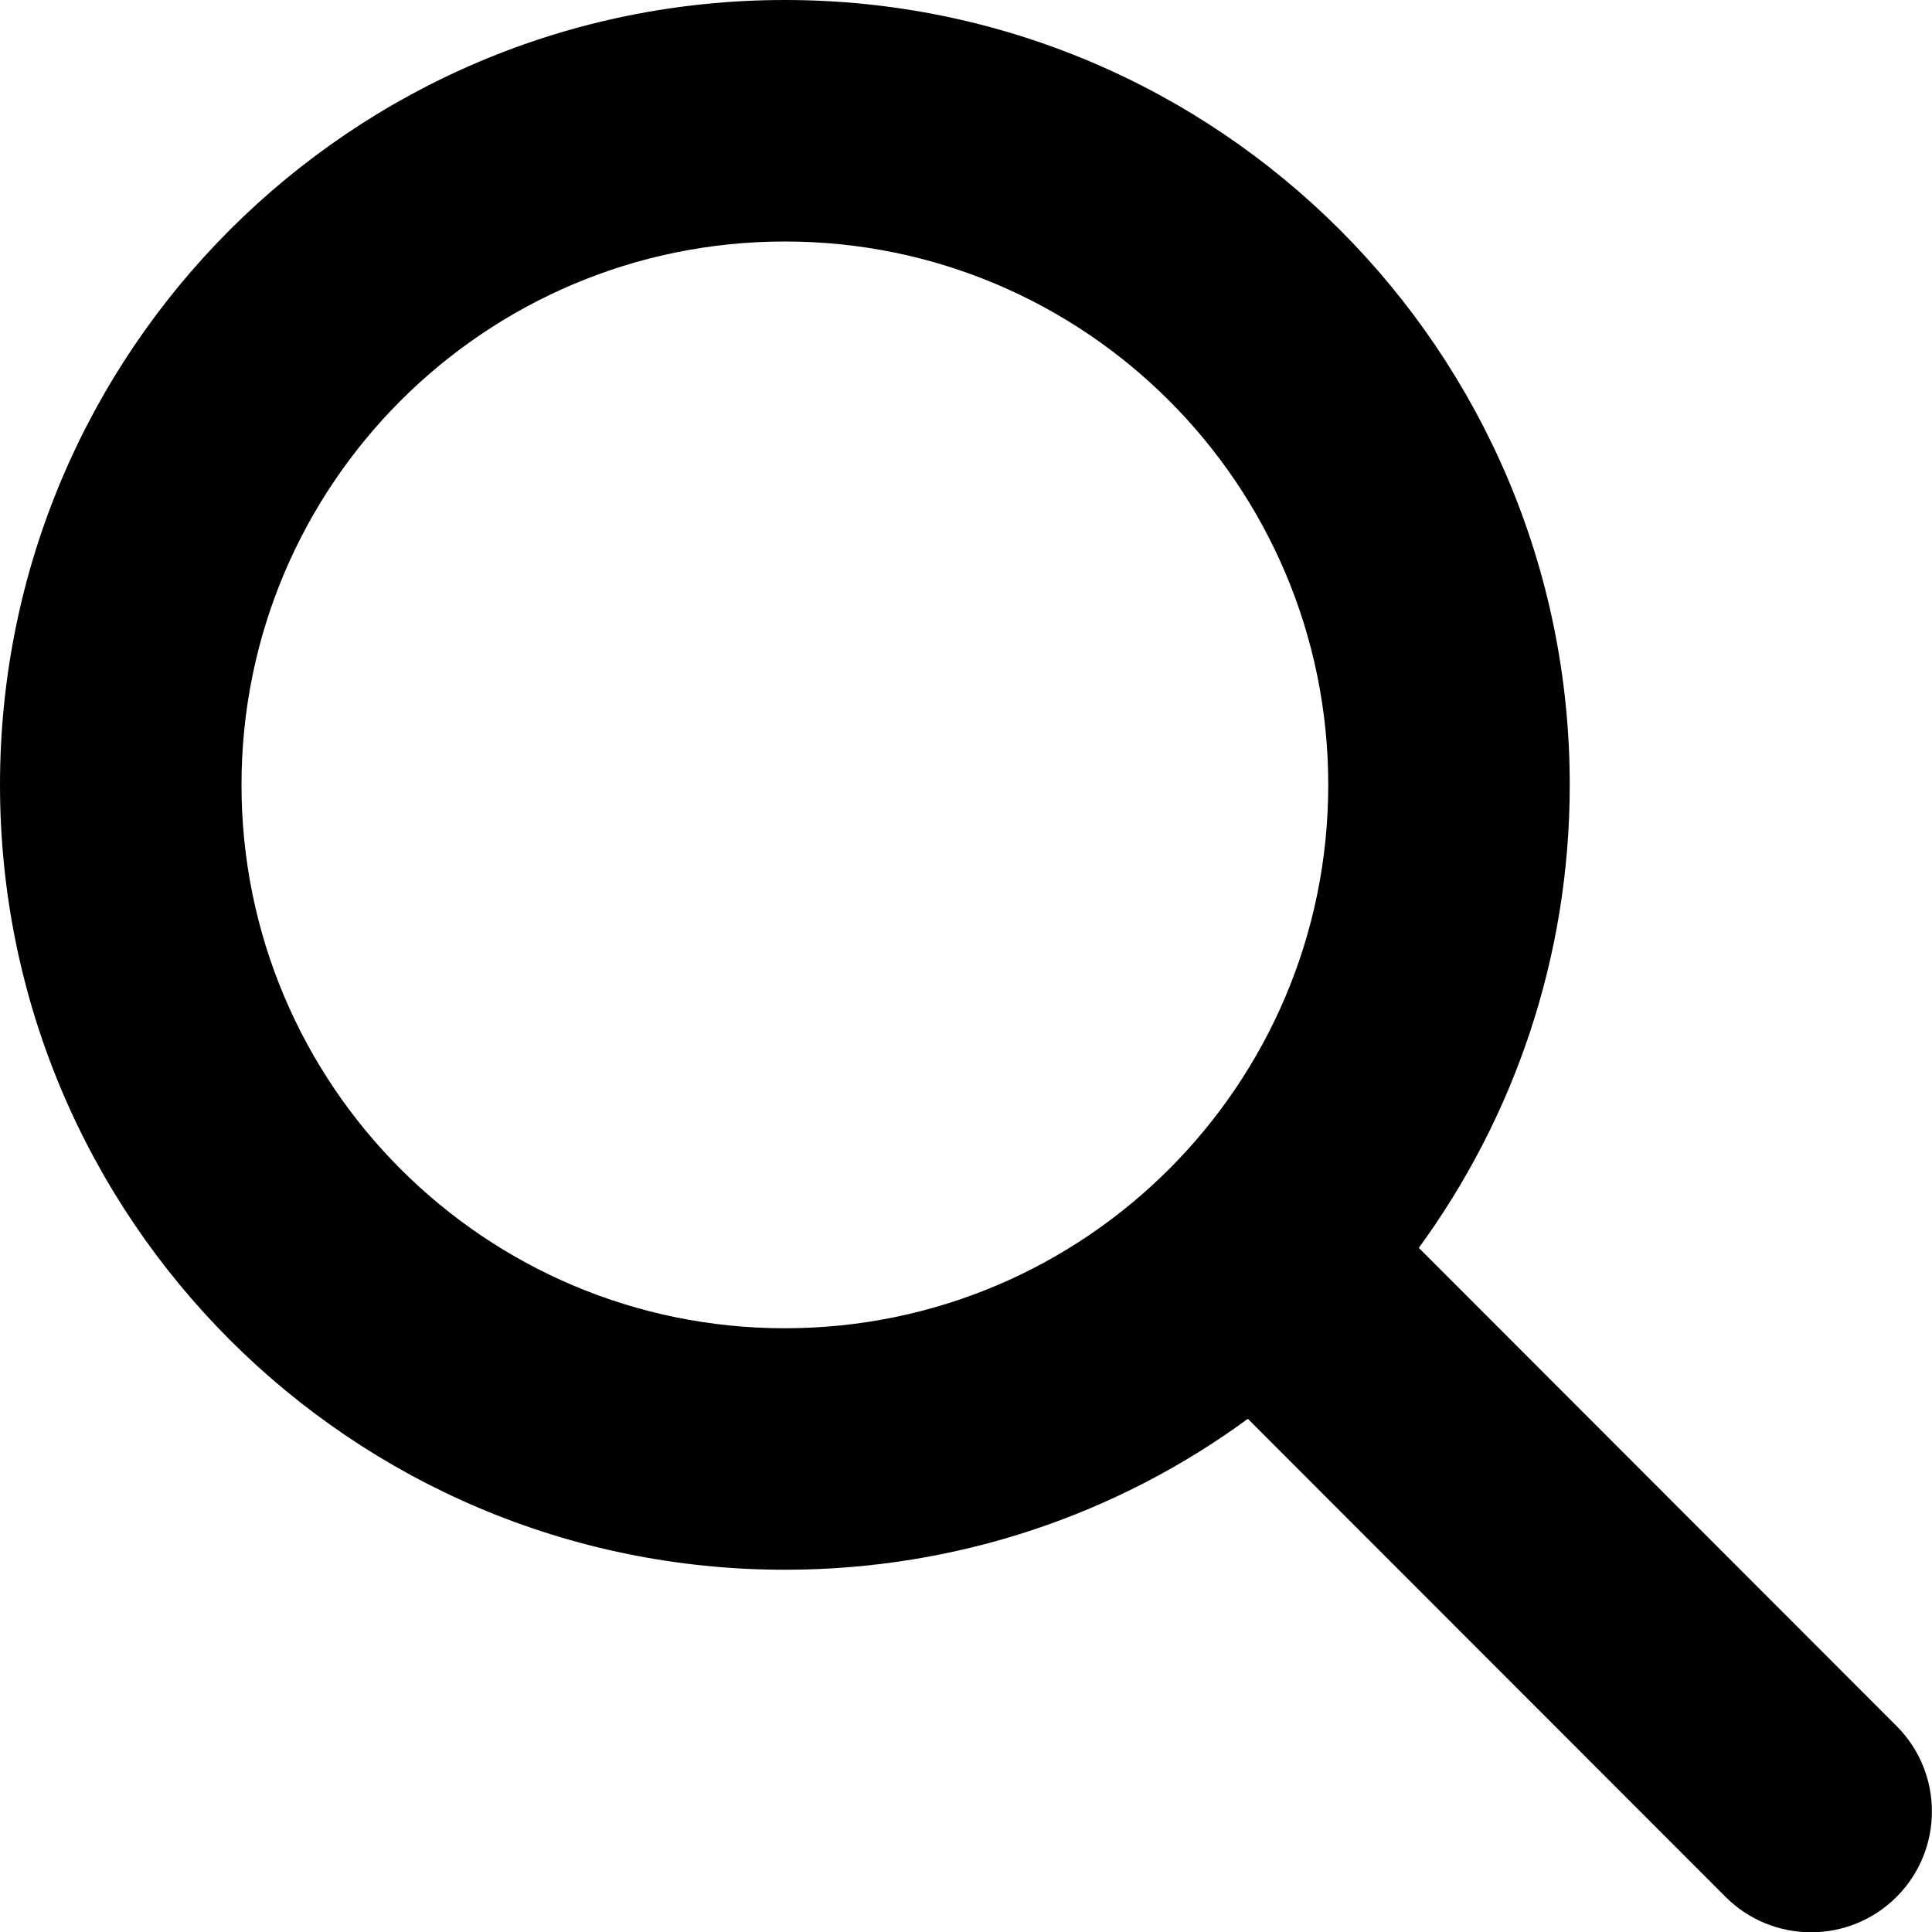
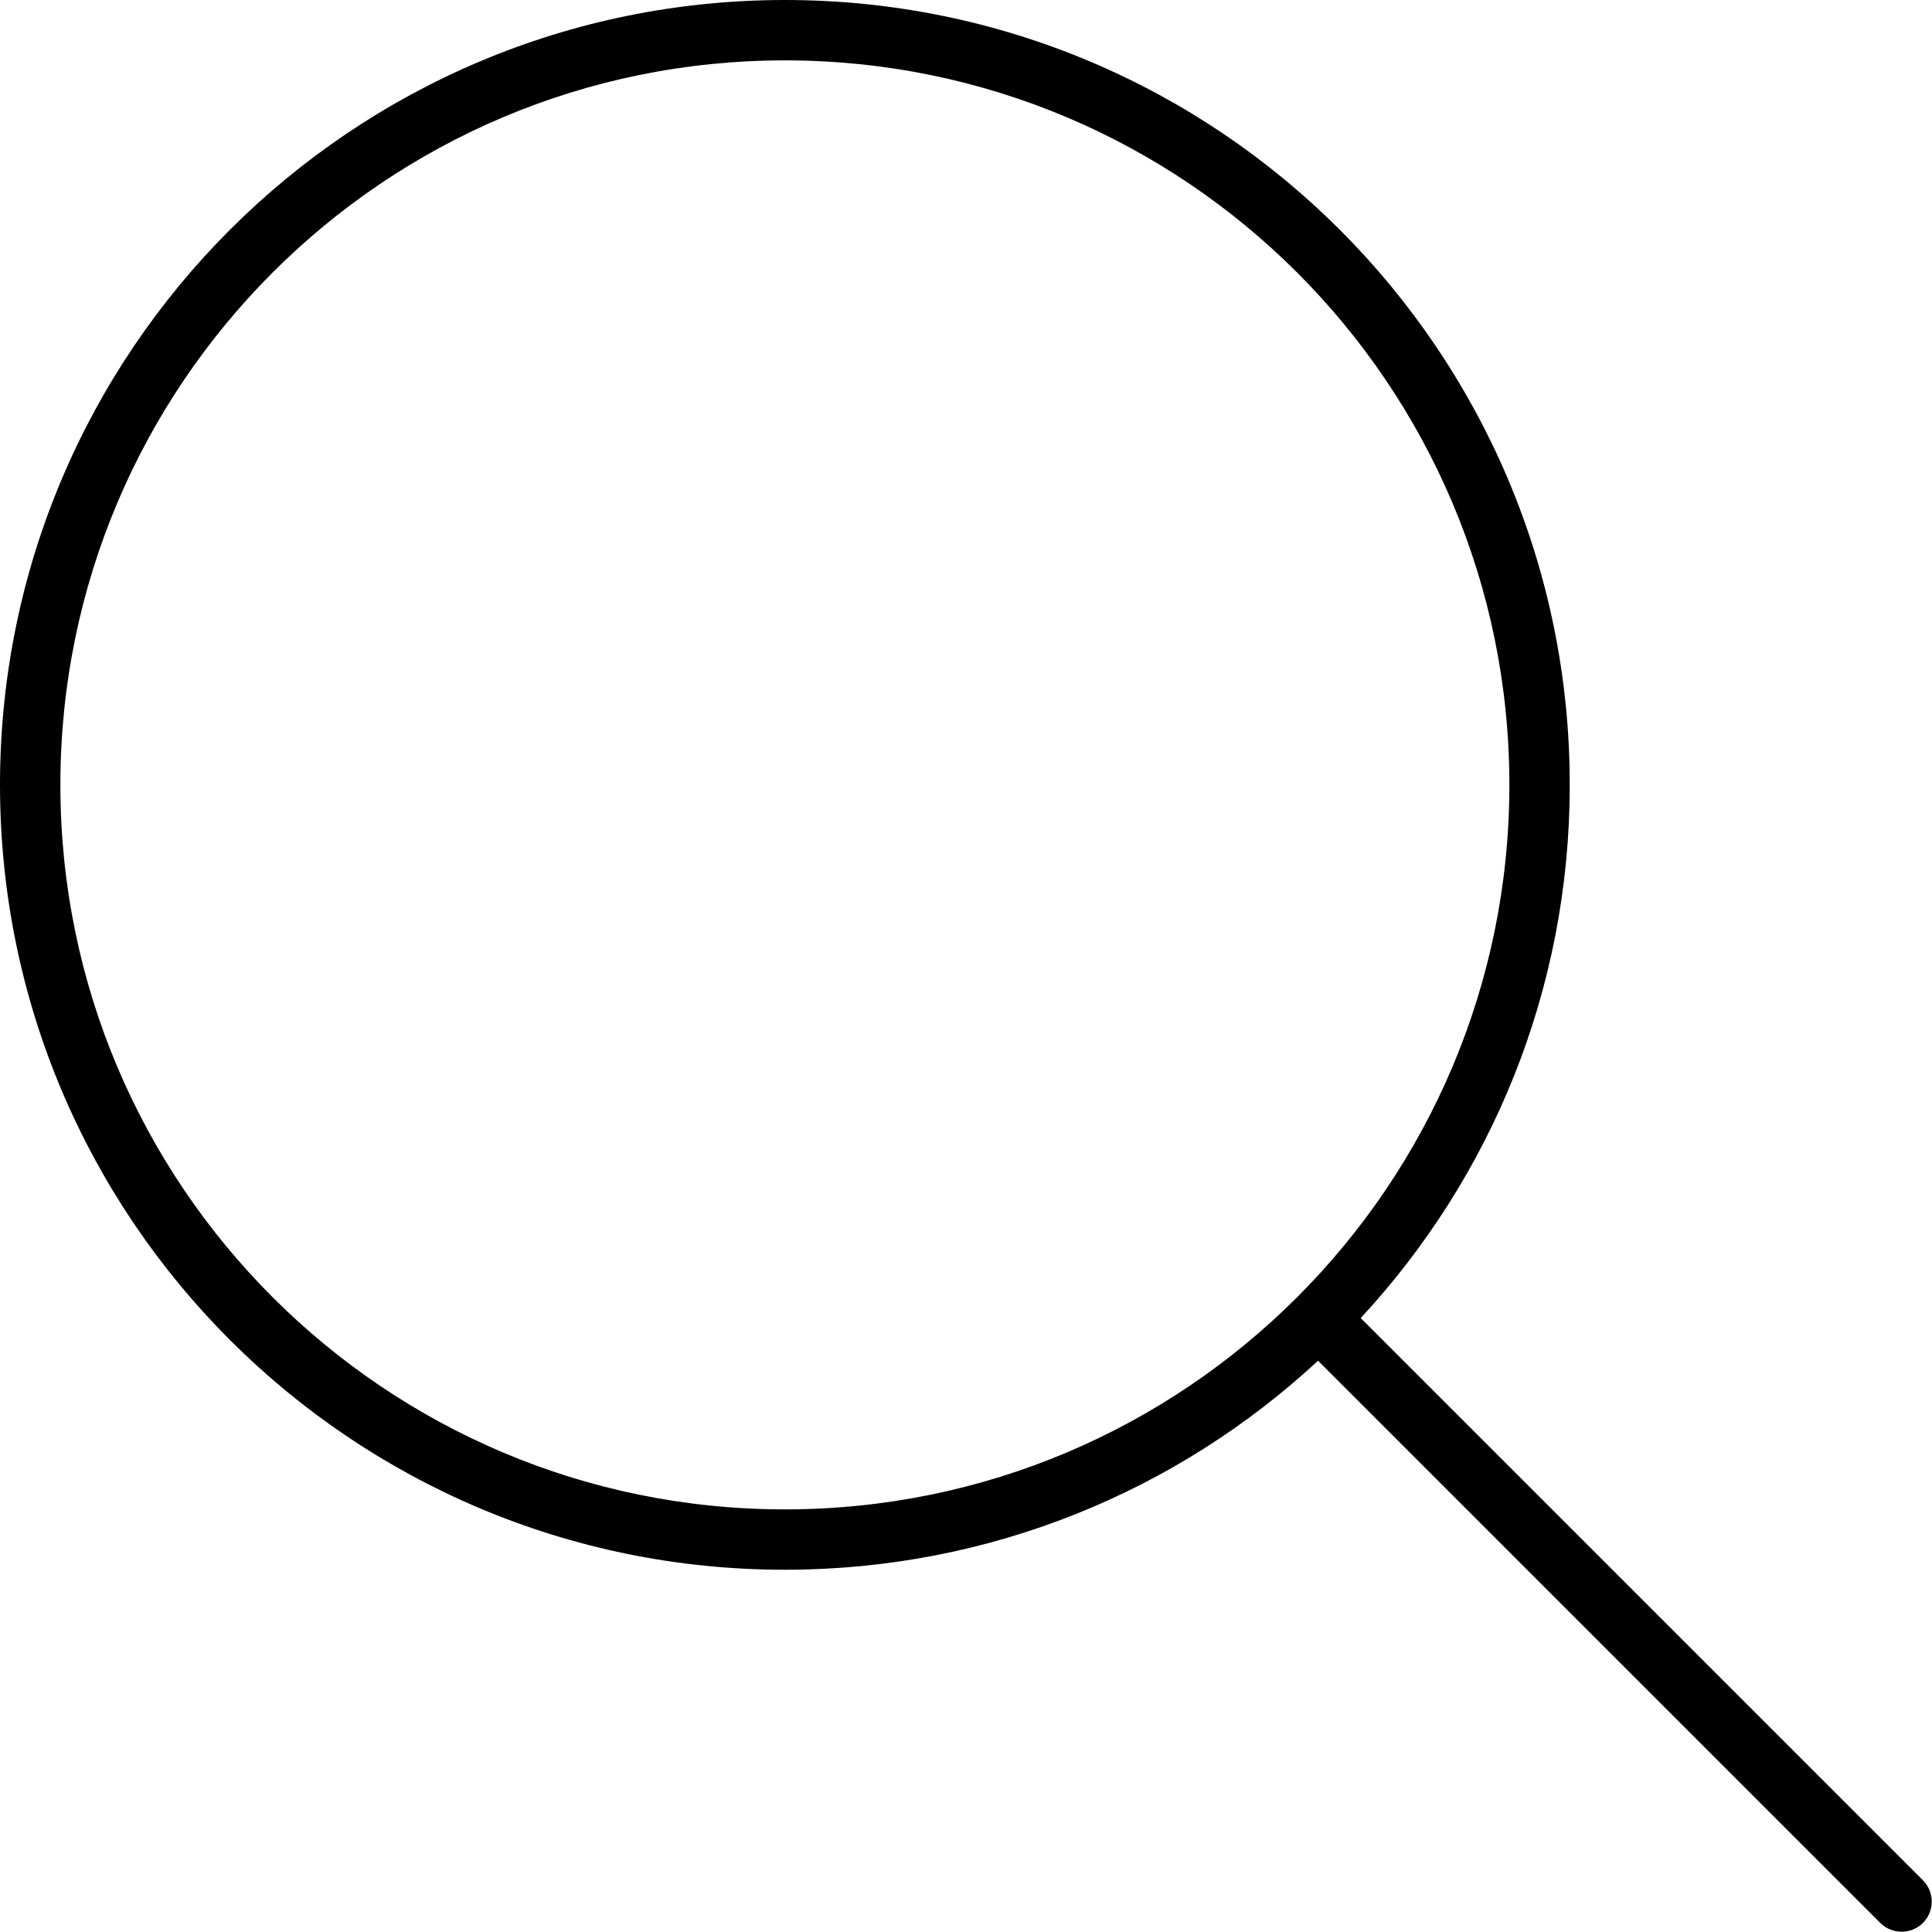
<svg xmlns="http://www.w3.org/2000/svg" viewBox="0 0 512 512">
-   <path d="M416 208c0 45.9-14.9 88.3-40 122.7L502.6 457.4c12.5 12.5 12.5 32.8 0 45.3s-32.8 12.5-45.3 0L330.7 376c-34.4 25.2-76.8 40-122.7 40C93.1 416 0 322.9 0 208S93.1 0 208 0S416 93.1 416 208zM208 352a144 144 0 1 0 0-288 144 144 0 1 0 0 288z" />
+   <path d="M400 208A192 192 0 1 0 16 208a192 192 0 1 0 384 0zM349.3 360.6C312.2 395 262.6 416 208 416C93.1 416 0 322.9 0 208S93.1 0 208 0S416 93.1 416 208c0 54.6-21 104.2-55.4 141.3l149 149c3.1 3.1 3.1 8.2 0 11.3s-8.2 3.1-11.3 0l-149-149z" />
</svg>
